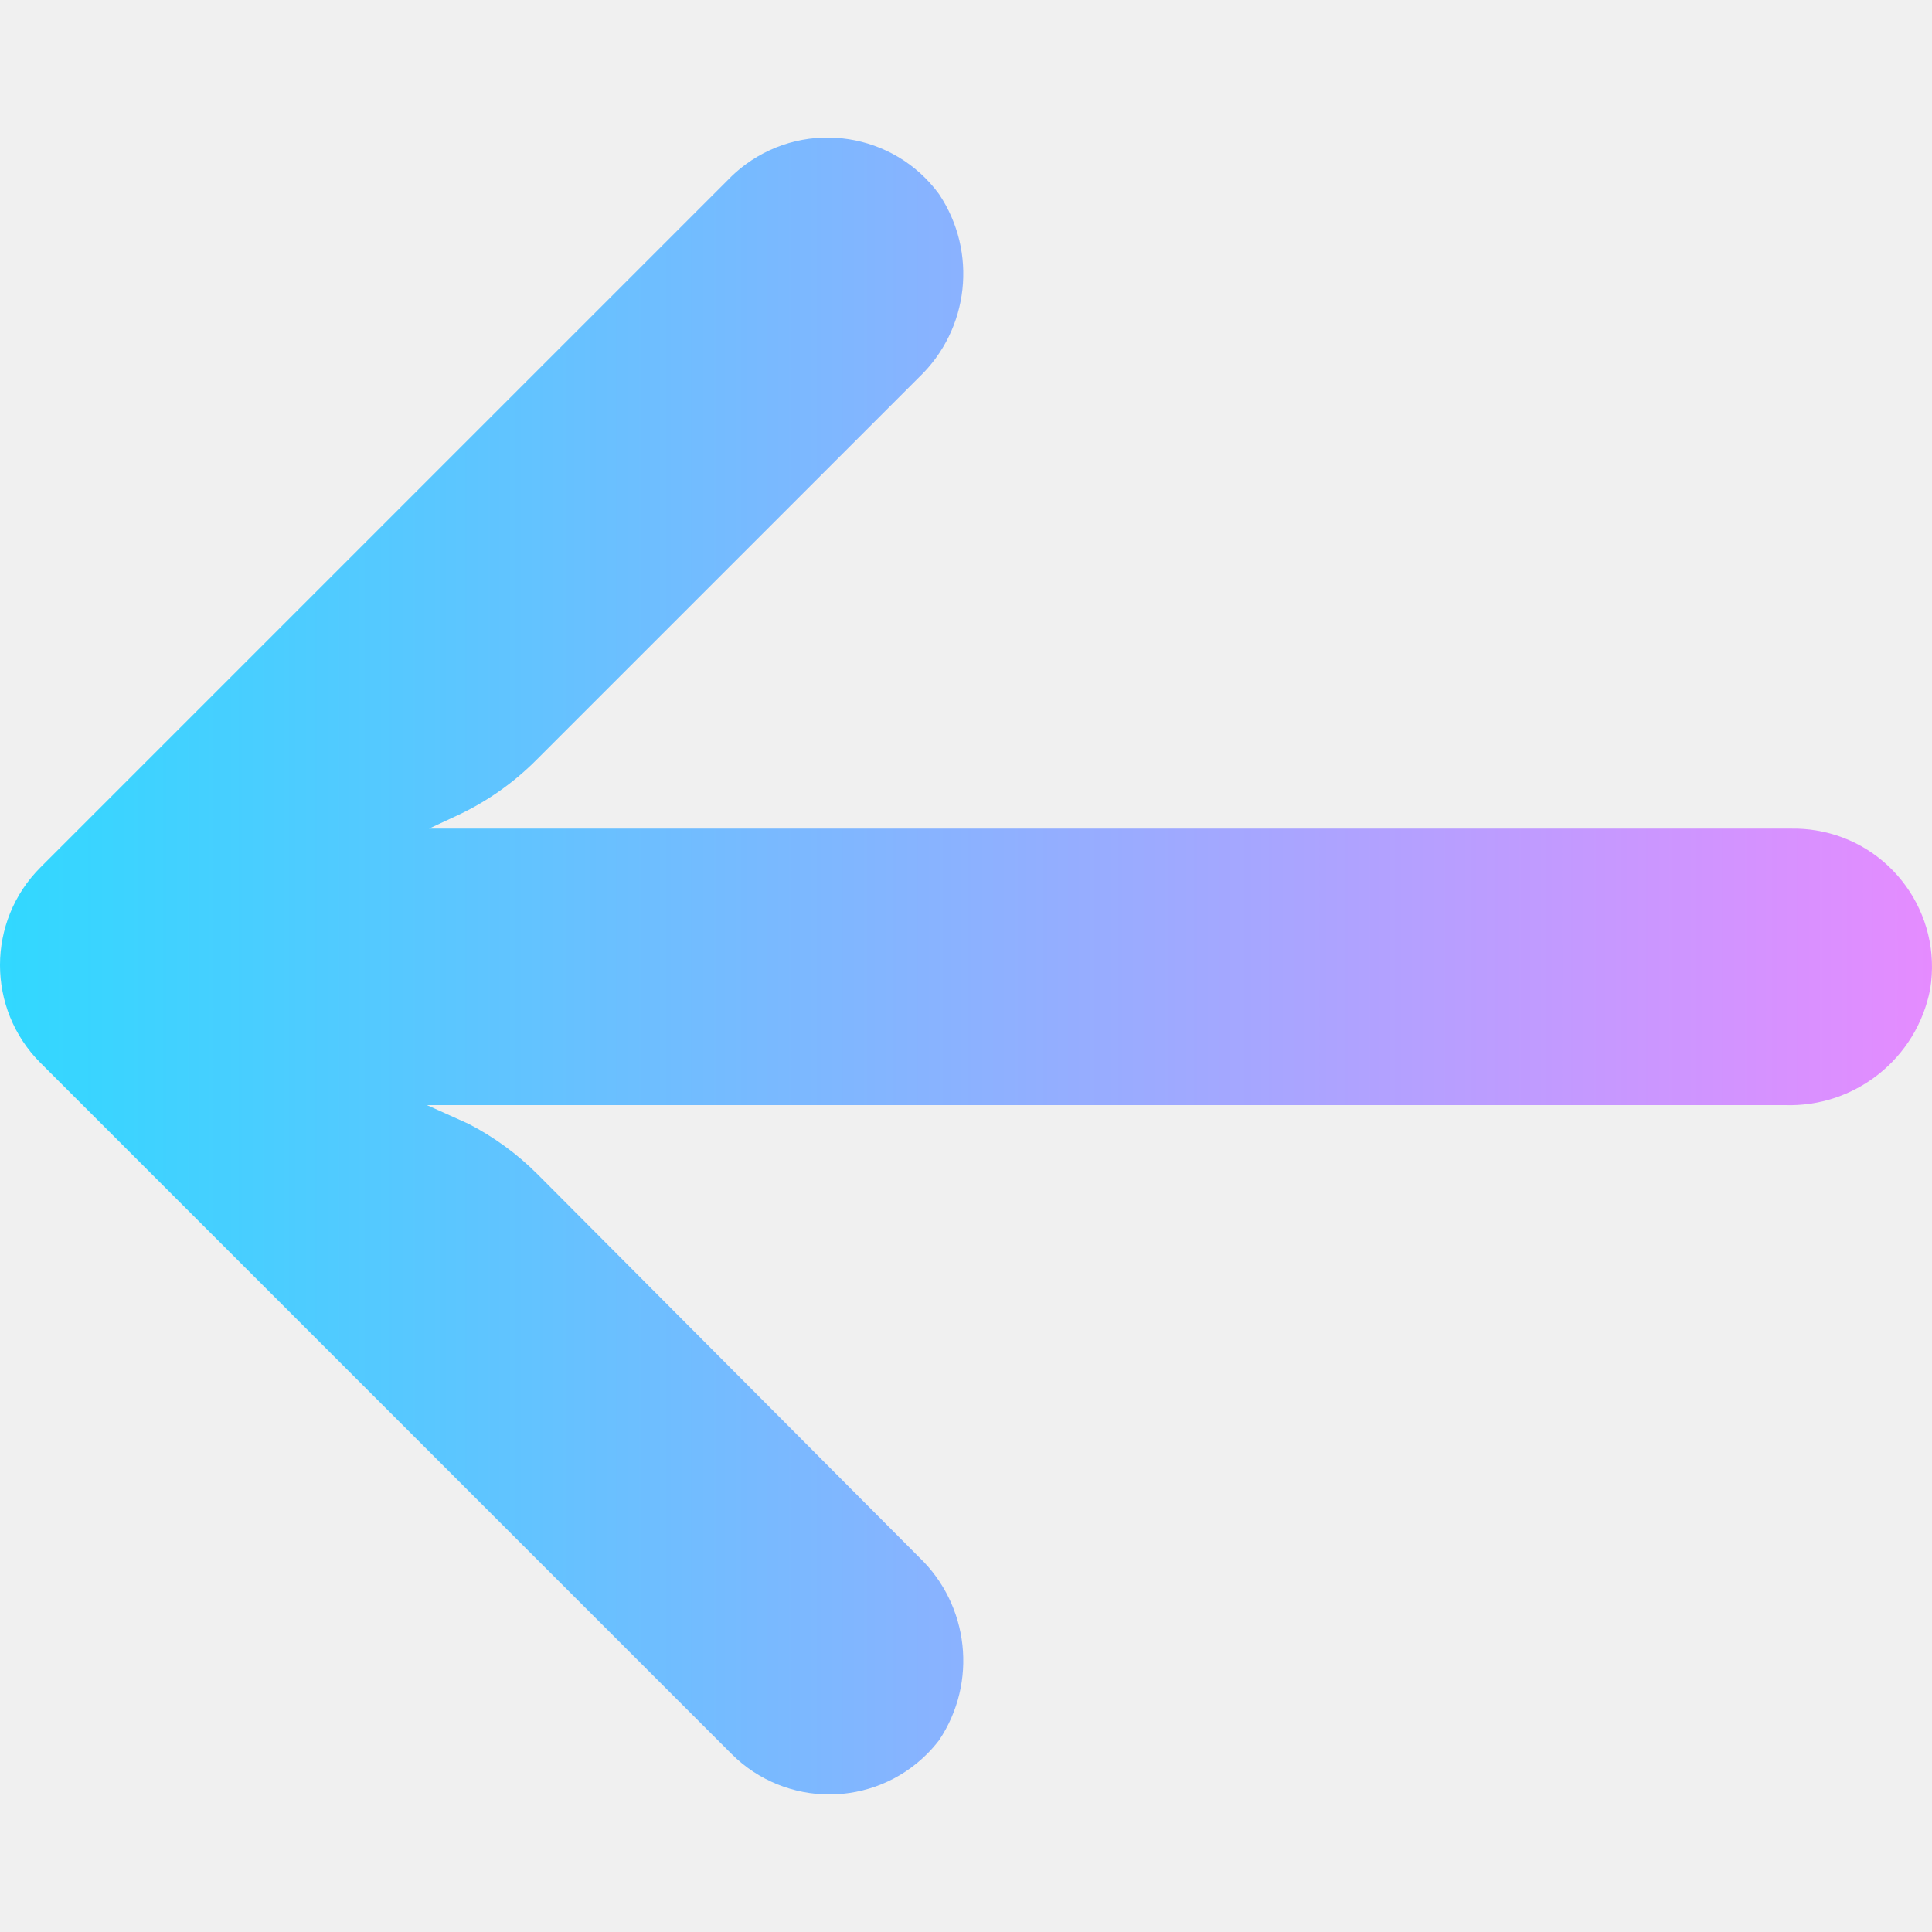
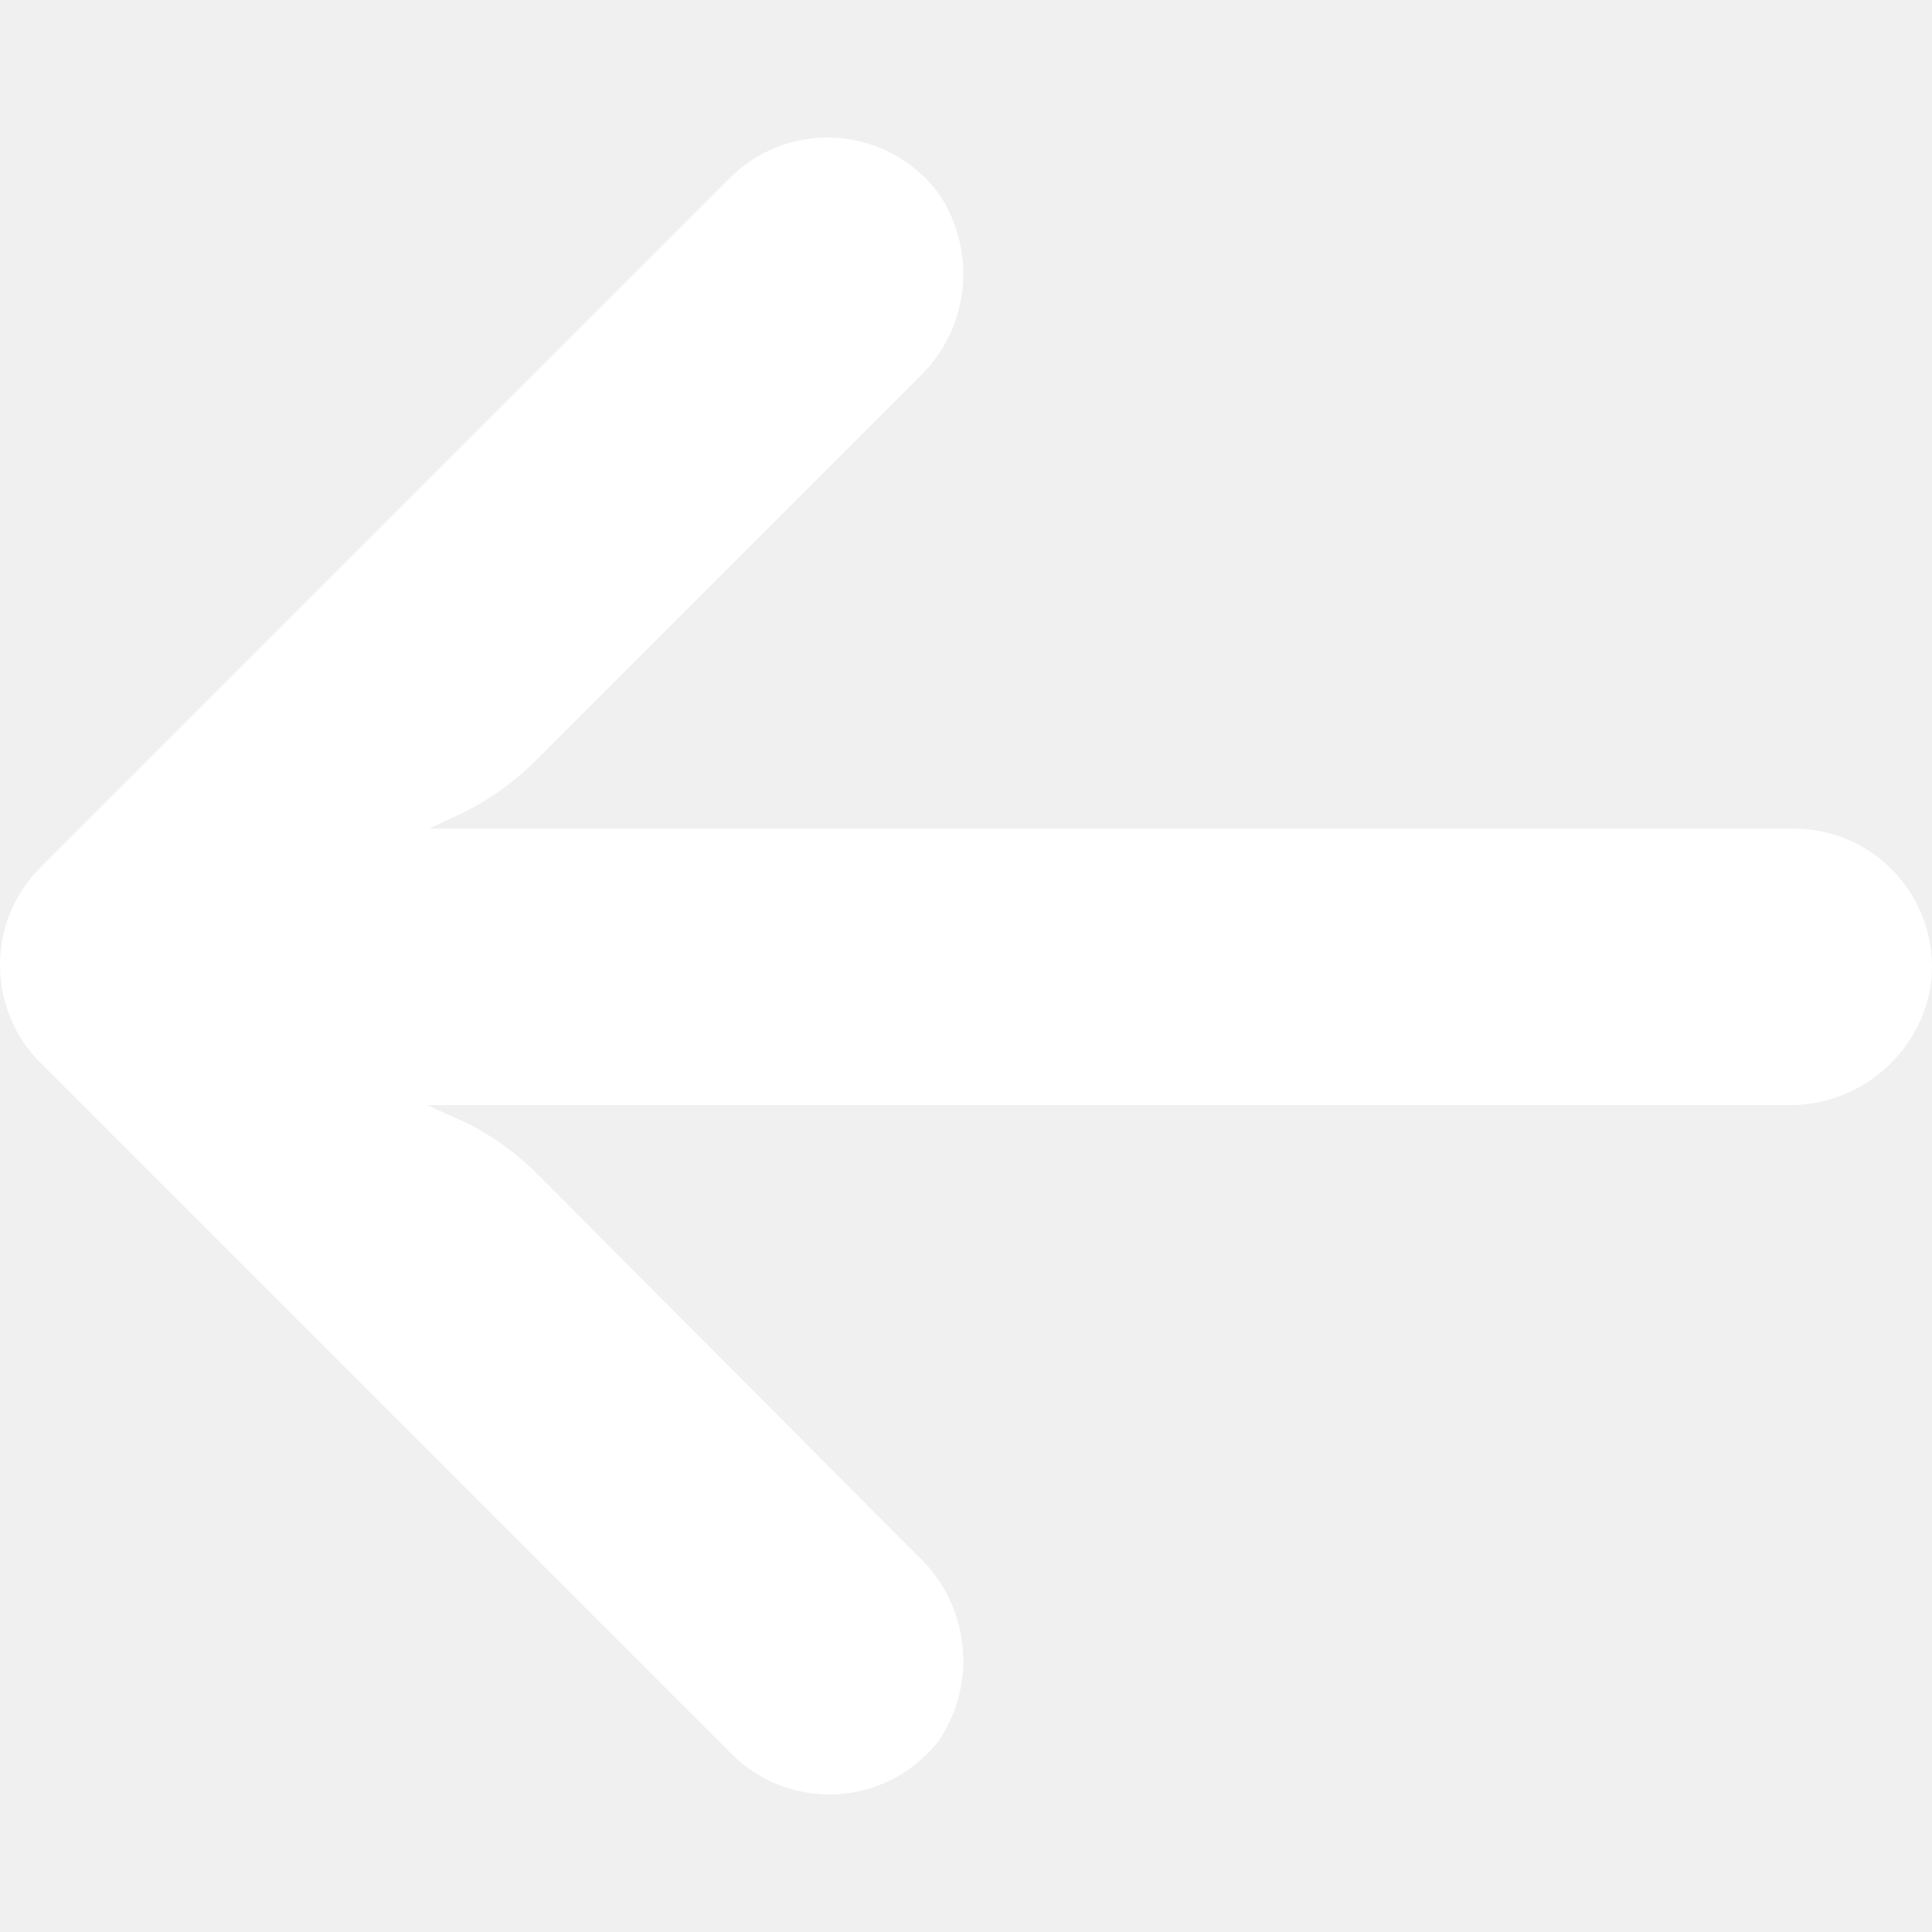
<svg xmlns="http://www.w3.org/2000/svg" version="1.1" id="Capa_1" x="0px" y="0px" viewBox="0 0 447.243 447.243" style="enable-background:new 0 0 447.243 447.243;" xml:space="preserve">
-   <linearGradient id="a" gradientTransform="matrix(1 0 0 -1 0 -10018)" gradientUnits="userSpaceOnUse" x1="0" x2="512" y1="-10274" y2="-10274">
-     <stop offset="0" stop-color="#31d8ff" />
-     <stop offset="1" stop-color="#ff80ff" />
-   </linearGradient>
  <g>
    <g>
-       <path d="M420.361,192.229c-1.83-0.297-3.682-0.434-5.535-0.41H99.305l6.88-3.2c6.725-3.183,12.843-7.515,18.08-12.8l88.48-88.48    c11.653-11.124,13.611-29.019,4.64-42.4c-10.441-14.259-30.464-17.355-44.724-6.914c-1.152,0.844-2.247,1.764-3.276,2.754    l-160,160C-3.119,213.269-3.13,233.53,9.36,246.034c0.008,0.008,0.017,0.017,0.025,0.025l160,160    c12.514,12.479,32.775,12.451,45.255-0.063c0.982-0.985,1.899-2.033,2.745-3.137c8.971-13.381,7.013-31.276-4.64-42.4    l-88.32-88.64c-4.695-4.7-10.093-8.641-16-11.68l-9.6-4.32h314.24c16.347,0.607,30.689-10.812,33.76-26.88    C449.654,211.494,437.806,195.059,420.361,192.229z" fill="url(#a)" />
+       <path d="M420.361,192.229c-1.83-0.297-3.682-0.434-5.535-0.41H99.305l6.88-3.2c6.725-3.183,12.843-7.515,18.08-12.8l88.48-88.48    c11.653-11.124,13.611-29.019,4.64-42.4c-10.441-14.259-30.464-17.355-44.724-6.914c-1.152,0.844-2.247,1.764-3.276,2.754    l-160,160C-3.119,213.269-3.13,233.53,9.36,246.034c0.008,0.008,0.017,0.017,0.025,0.025l160,160    c12.514,12.479,32.775,12.451,45.255-0.063c0.982-0.985,1.899-2.033,2.745-3.137c8.971-13.381,7.013-31.276-4.64-42.4    l-88.32-88.64c-4.695-4.7-10.093-8.641-16-11.68l-9.6-4.32h314.24c16.347,0.607,30.689-10.812,33.76-26.88    C449.654,211.494,437.806,195.059,420.361,192.229z" fill="white" />
    </g>
  </g>
  <g>
</g>
  <g>
</g>
  <g>
</g>
  <g>
</g>
  <g>
</g>
  <g>
</g>
  <g>
</g>
  <g>
</g>
  <g>
</g>
  <g>
</g>
  <g>
</g>
  <g>
</g>
  <g>
</g>
  <g>
</g>
  <g>
</g>
</svg>
